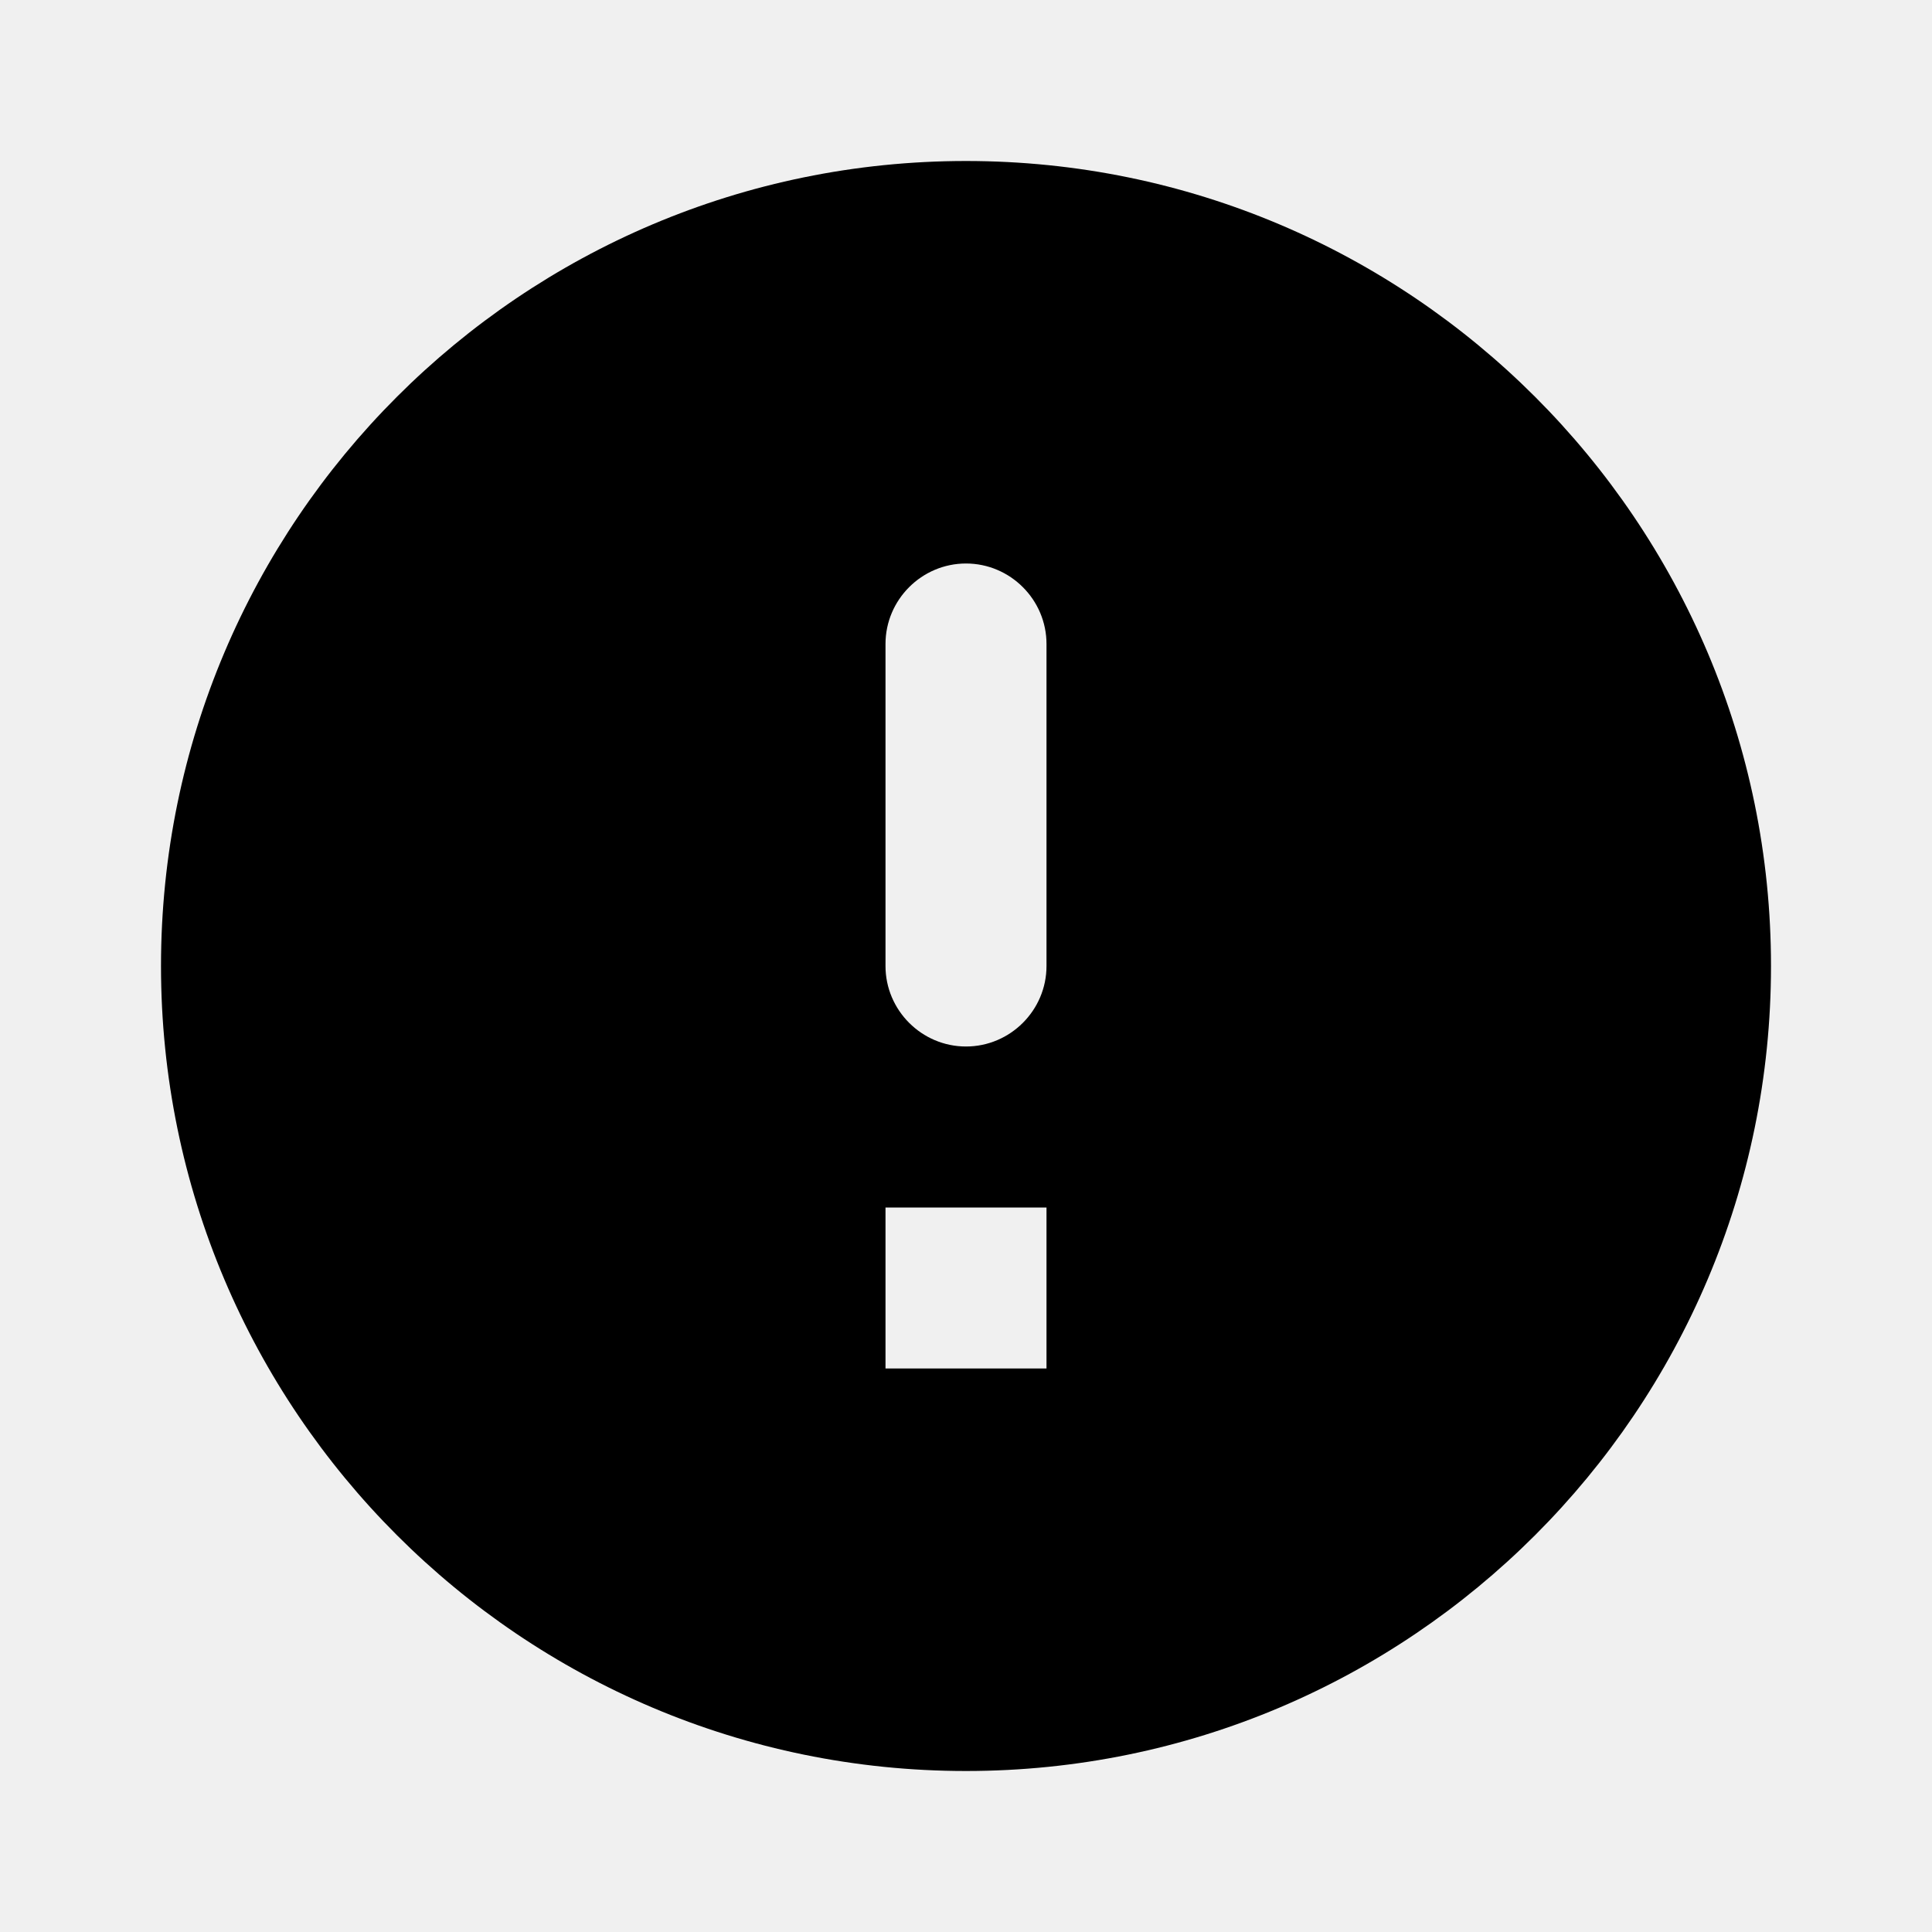
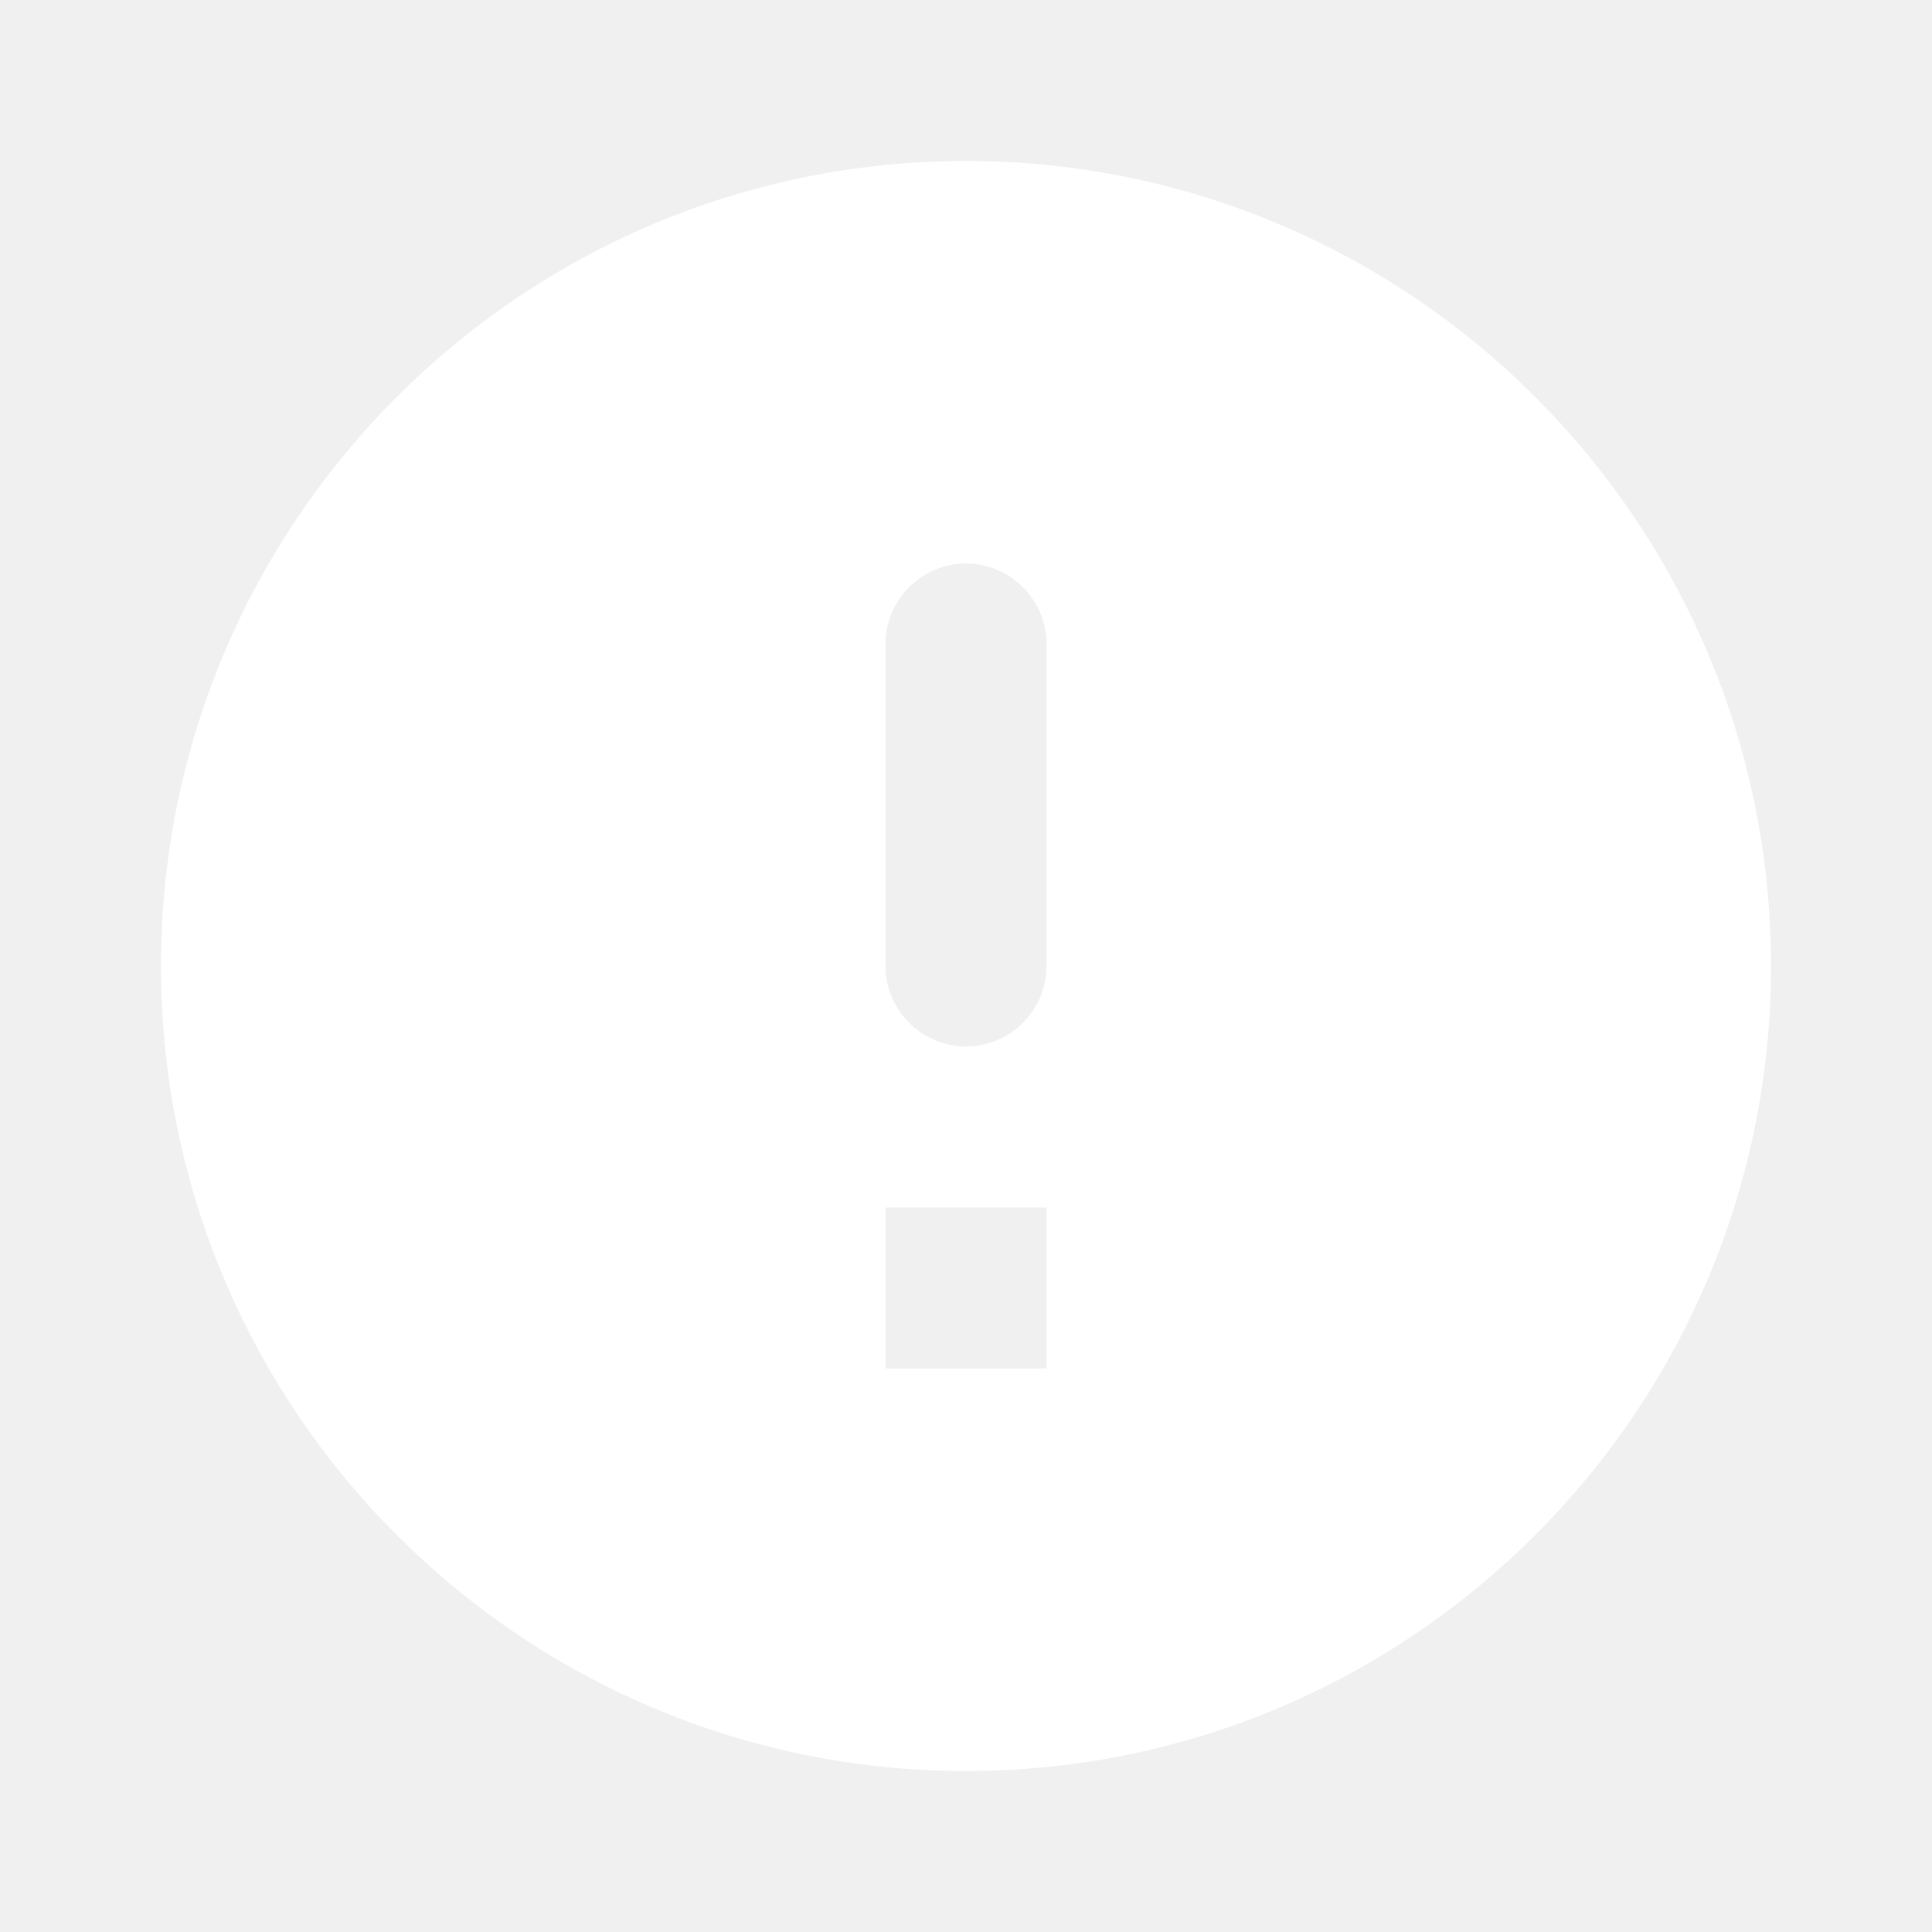
- <svg xmlns="http://www.w3.org/2000/svg" width="24" height="24" viewBox="0 0 24 24" fill="none">
-   <path d="M12 2C6.48 2 2 6.48 2 12C2 17.52 6.48 22 12 22C17.52 22 22 17.52 22 12C22 6.48 17.52 2 12 2ZM12 13C11.45 13 11 12.55 11 12V8C11 7.45 11.45 7 12 7C12.55 7 13 7.45 13 8V12C13 12.55 12.55 13 12 13ZM13 17H11V15H13V17Z" fill="black" />
+ <svg xmlns="http://www.w3.org/2000/svg" width="24" height="24" viewBox="0 0 24 24" fill="#fff">
+   <path d="M12 2C6.48 2 2 6.48 2 12C2 17.52 6.48 22 12 22C17.52 22 22 17.52 22 12C22 6.48 17.52 2 12 2ZM12 13C11.45 13 11 12.55 11 12V8C11 7.45 11.45 7 12 7C12.55 7 13 7.45 13 8V12C13 12.55 12.55 13 12 13ZM13 17H11V15H13V17Z" />
</svg>
